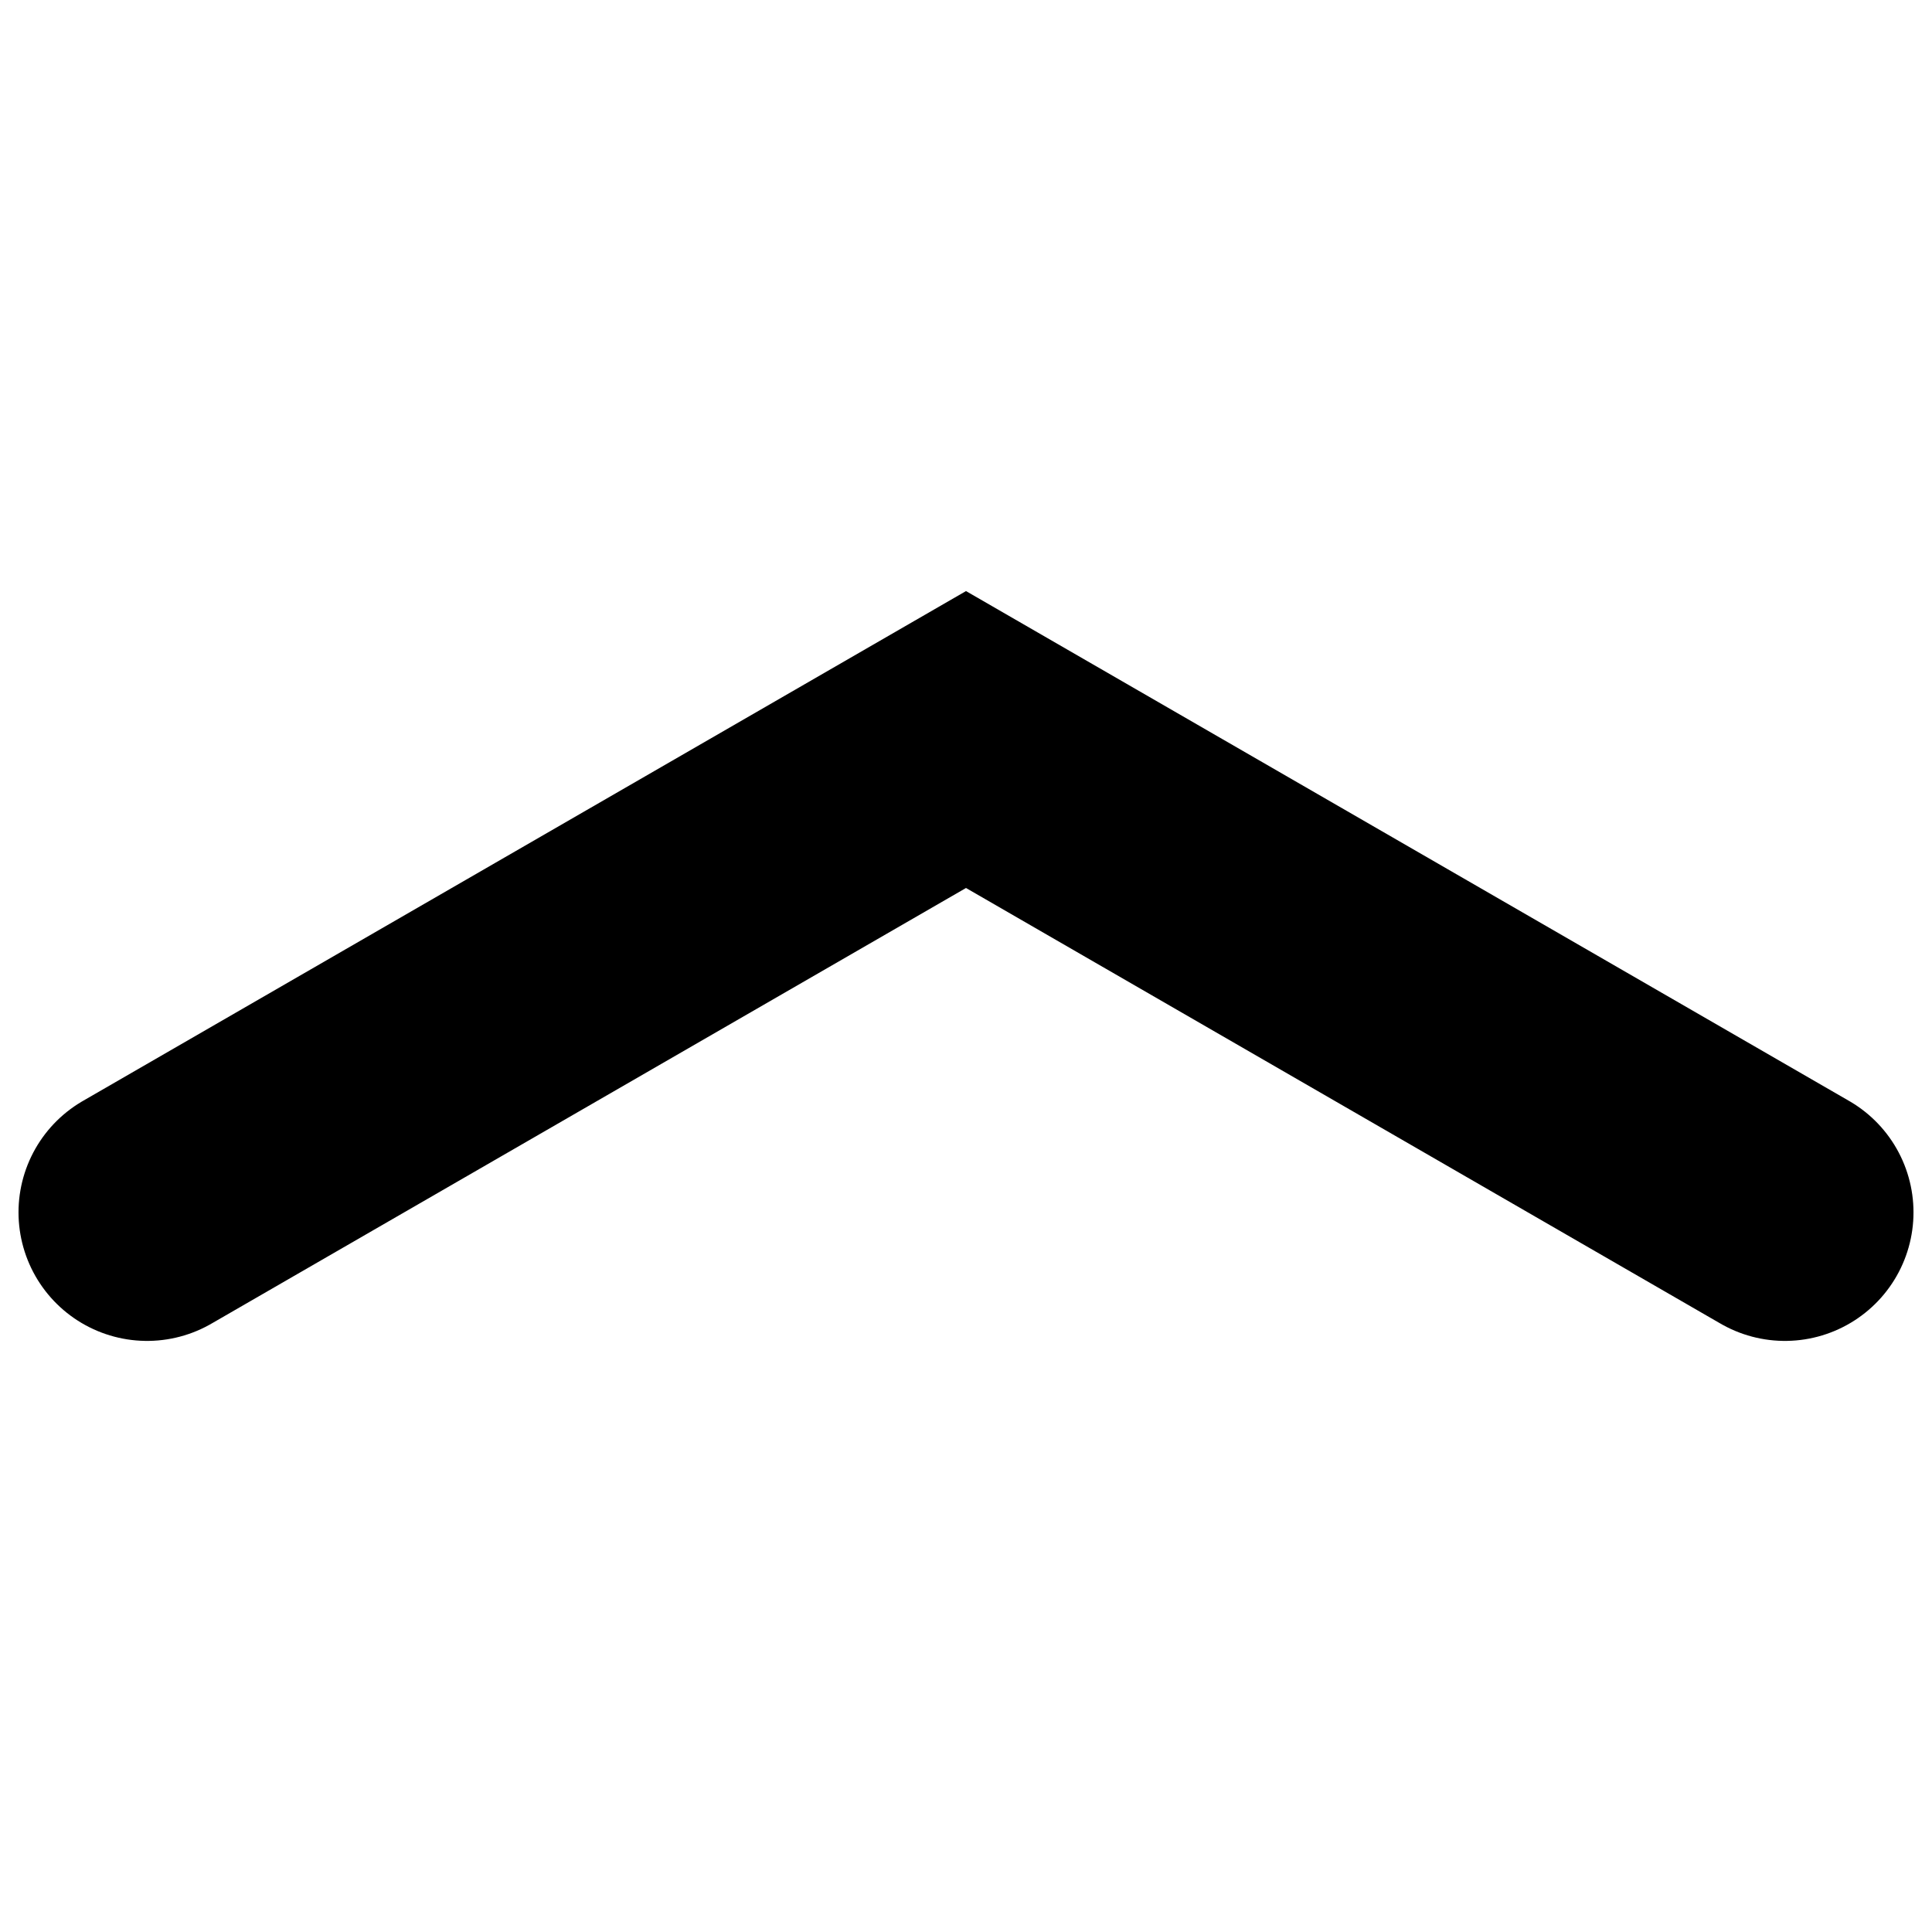
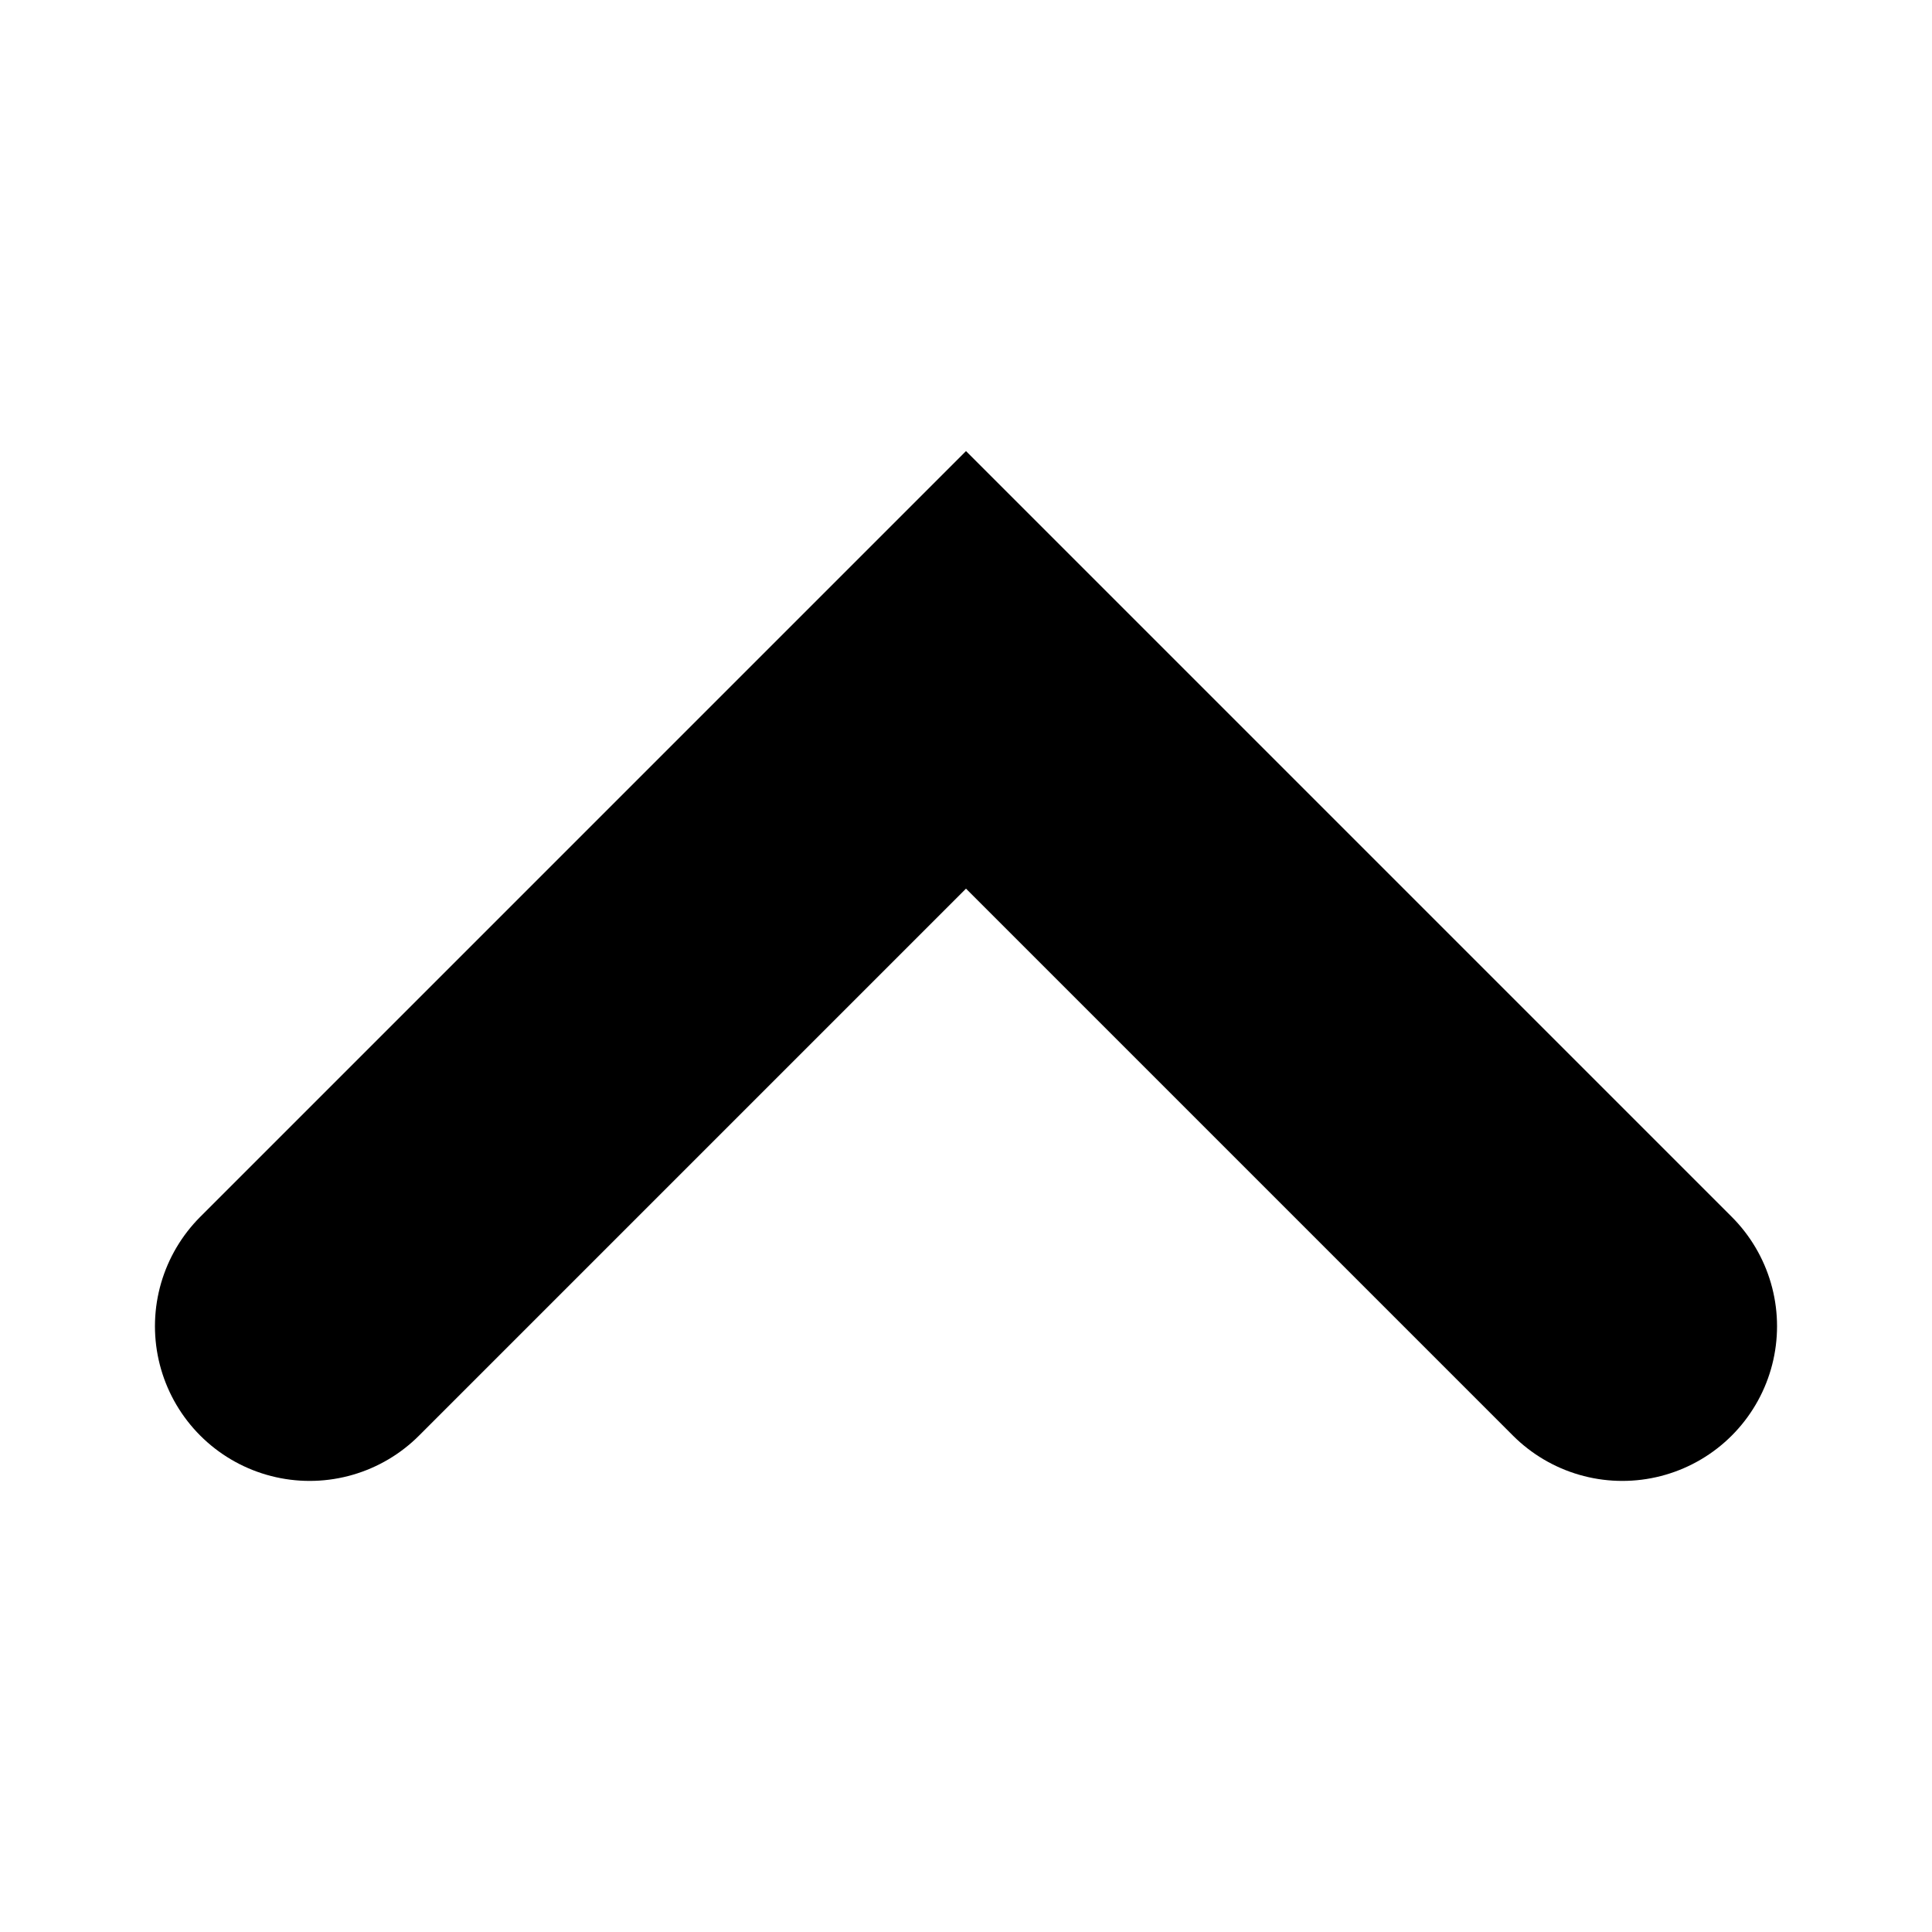
<svg xmlns="http://www.w3.org/2000/svg" width="500" height="500" viewBox="0 0 132.292 132.292" version="1.1" id="svg5">
  <defs id="defs2" />
  <g id="layer1">
-     <path style="fill:none;stroke:#000000;stroke-width:17.607;stroke-linecap:round;stroke-linejoin:miter;stroke-dasharray:none;stroke-opacity:1" d="M 122.221,83.014 66.146,50.639 10.071,83.014" id="path1" />
+     <path style="fill:none;stroke:#000000;stroke-width:21.186;stroke-linecap:round;stroke-linejoin:miter;stroke-dasharray:none;stroke-opacity:1" d="M 111.088,90.811 66.146,45.868 21.203,90.811" id="path1" />
  </g>
</svg>
